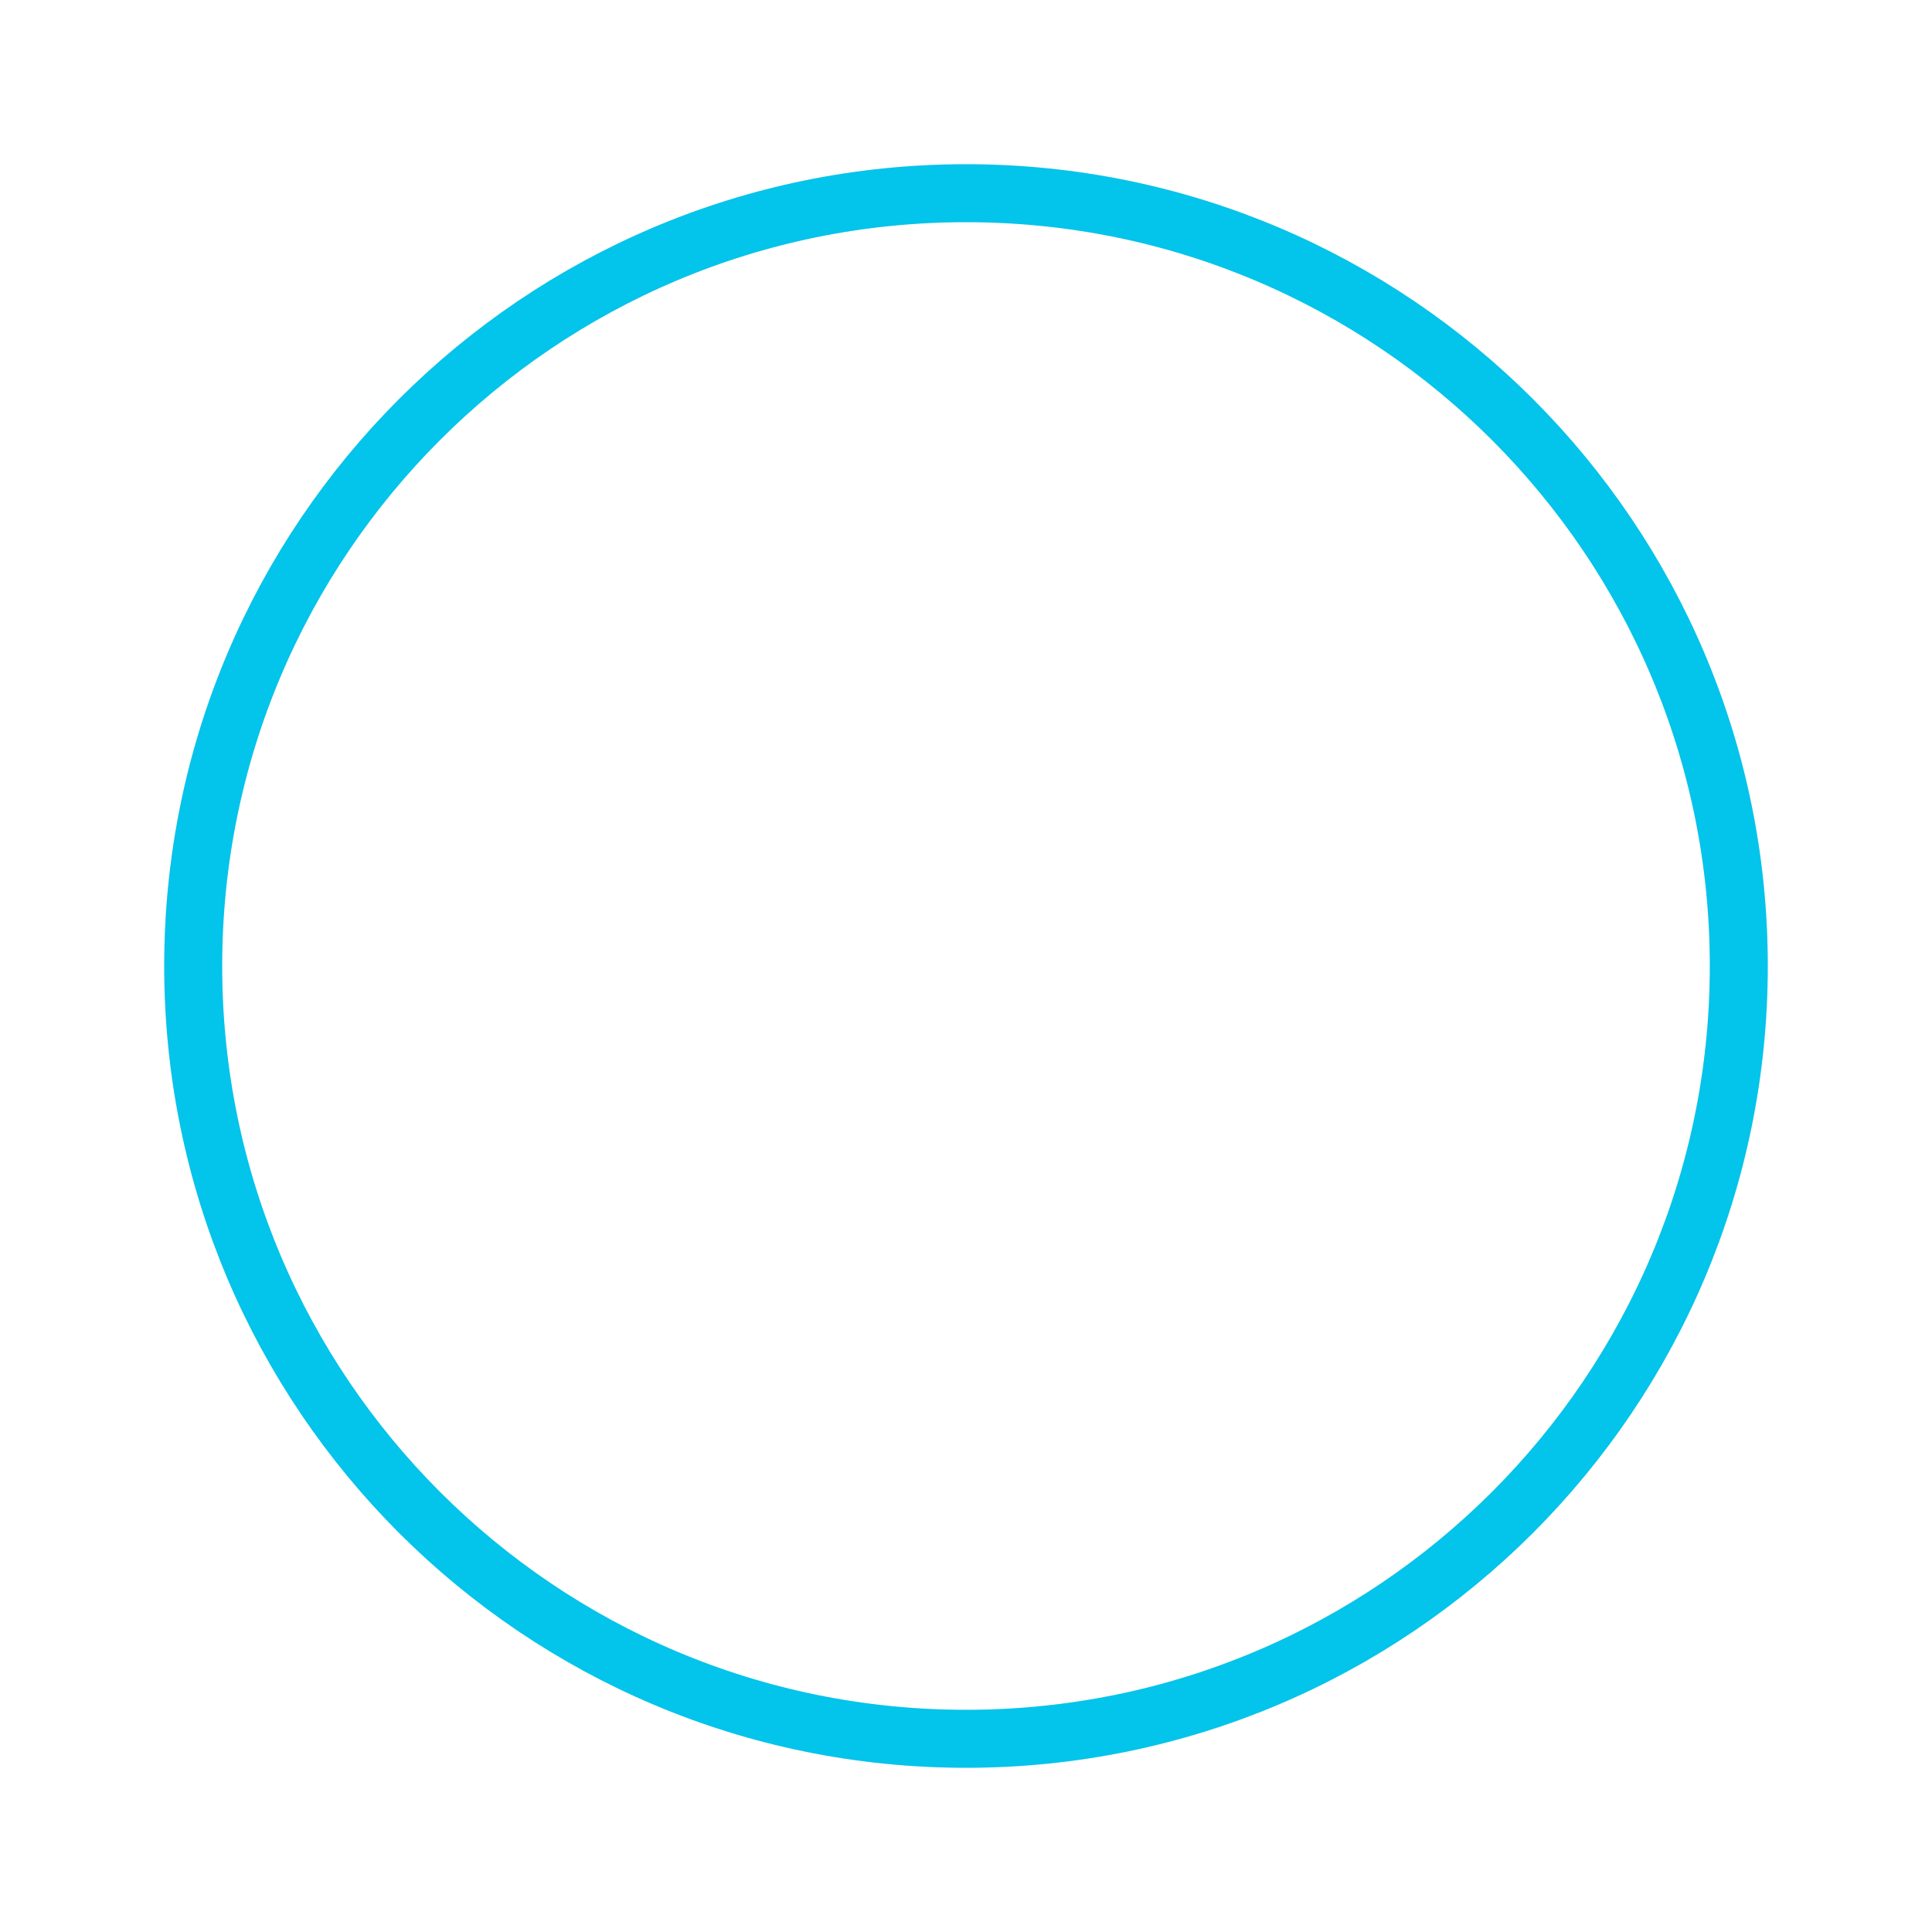
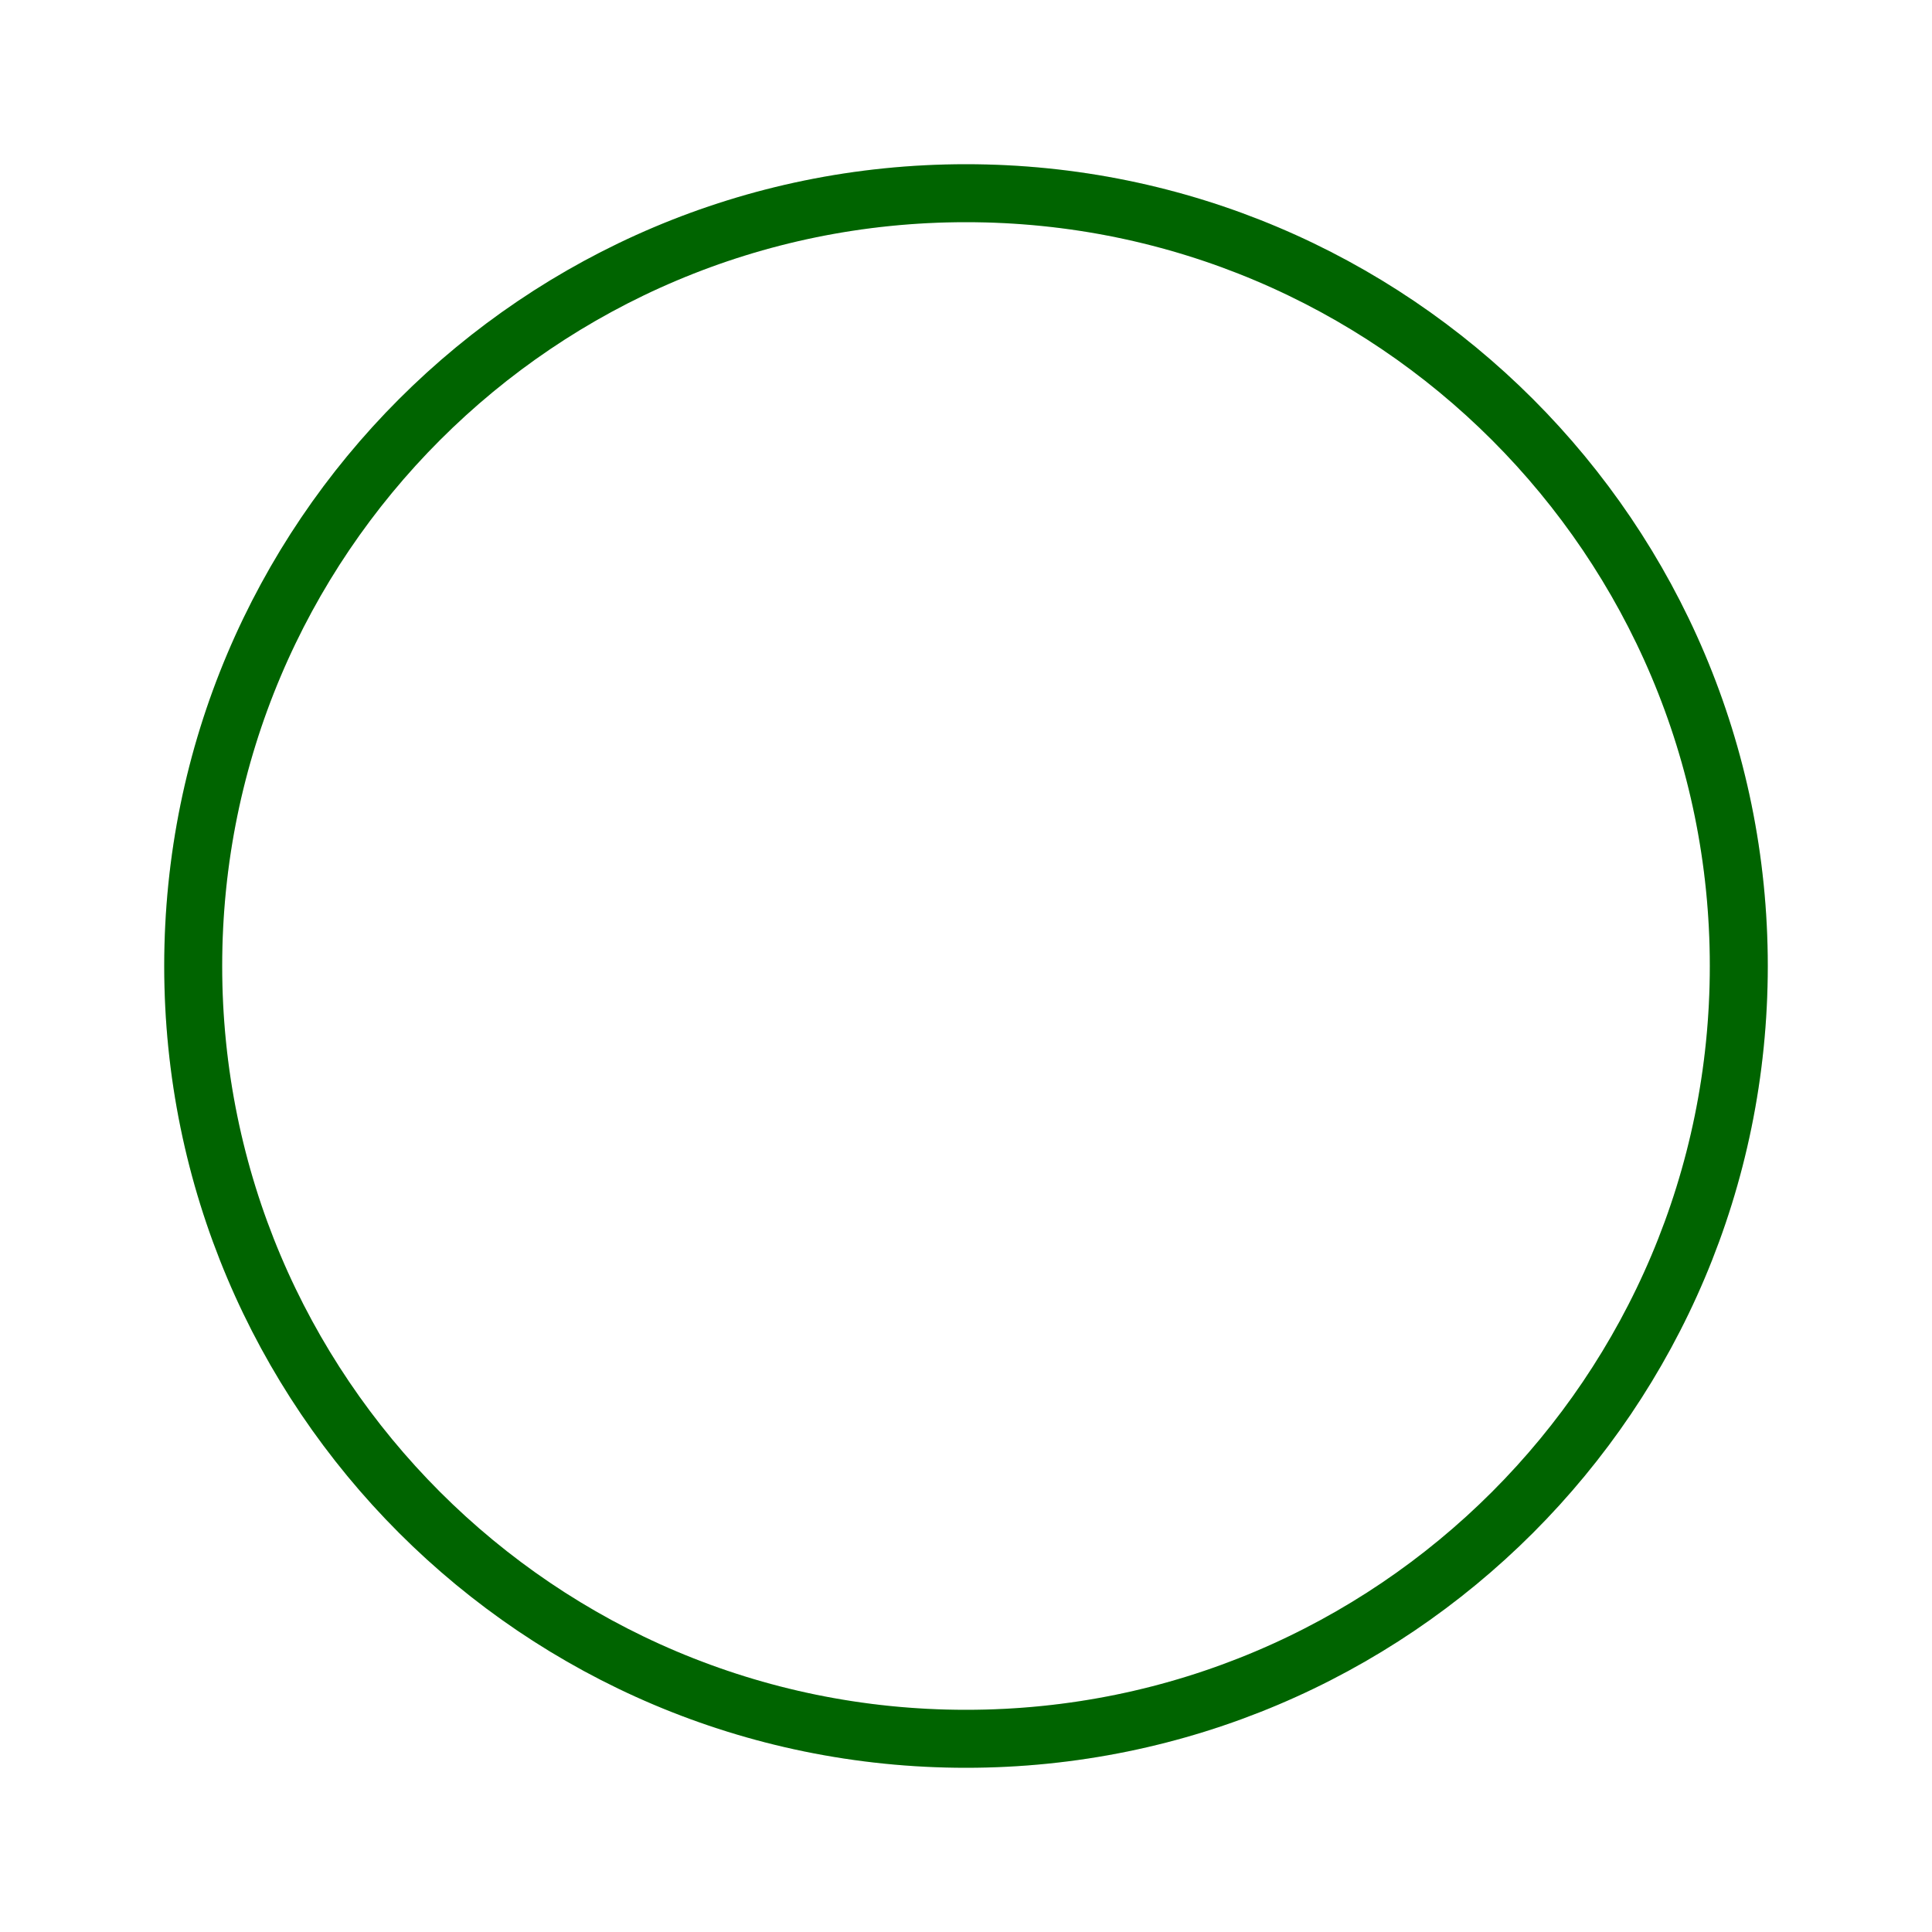
<svg xmlns="http://www.w3.org/2000/svg" width="80px" height="80px" viewBox="0 0 100 100" preserveAspectRatio="xMidYMid" class="uil-ripple">
  <rect x="0" y="0" width="100" height="100" fill="none" class="bk" />
  <g>
    <animate attributeName="opacity" dur="2s" repeatCount="indefinite" begin="0s" keyTimes="0;0.33;1" values="1;1;0" />
    <circle cx="50" cy="50" r="40" stroke="#ebebeb" fill="none" stroke-width="3" stroke-linecap="round">
      <animate attributeName="r" dur="2s" repeatCount="indefinite" begin="0s" keyTimes="0;0.33;1" values="0;22;44" />
    </circle>
  </g>
  <g>
    <animate attributeName="opacity" dur="2s" repeatCount="indefinite" begin="1s" keyTimes="0;0.33;1" values="1;1;0" />
-     <circle cx="50" cy="50" r="40" stroke="#03C4EB" fill="none" stroke-width="3" stroke-linecap="round">
+     <circle cx="50" cy="50" r="40" stroke="darkgreen" fill="none" stroke-width="3" stroke-linecap="round">
      <animate attributeName="r" dur="2s" repeatCount="indefinite" begin="1s" keyTimes="0;0.33;1" values="0;22;44" />
    </circle>
  </g>
</svg>
